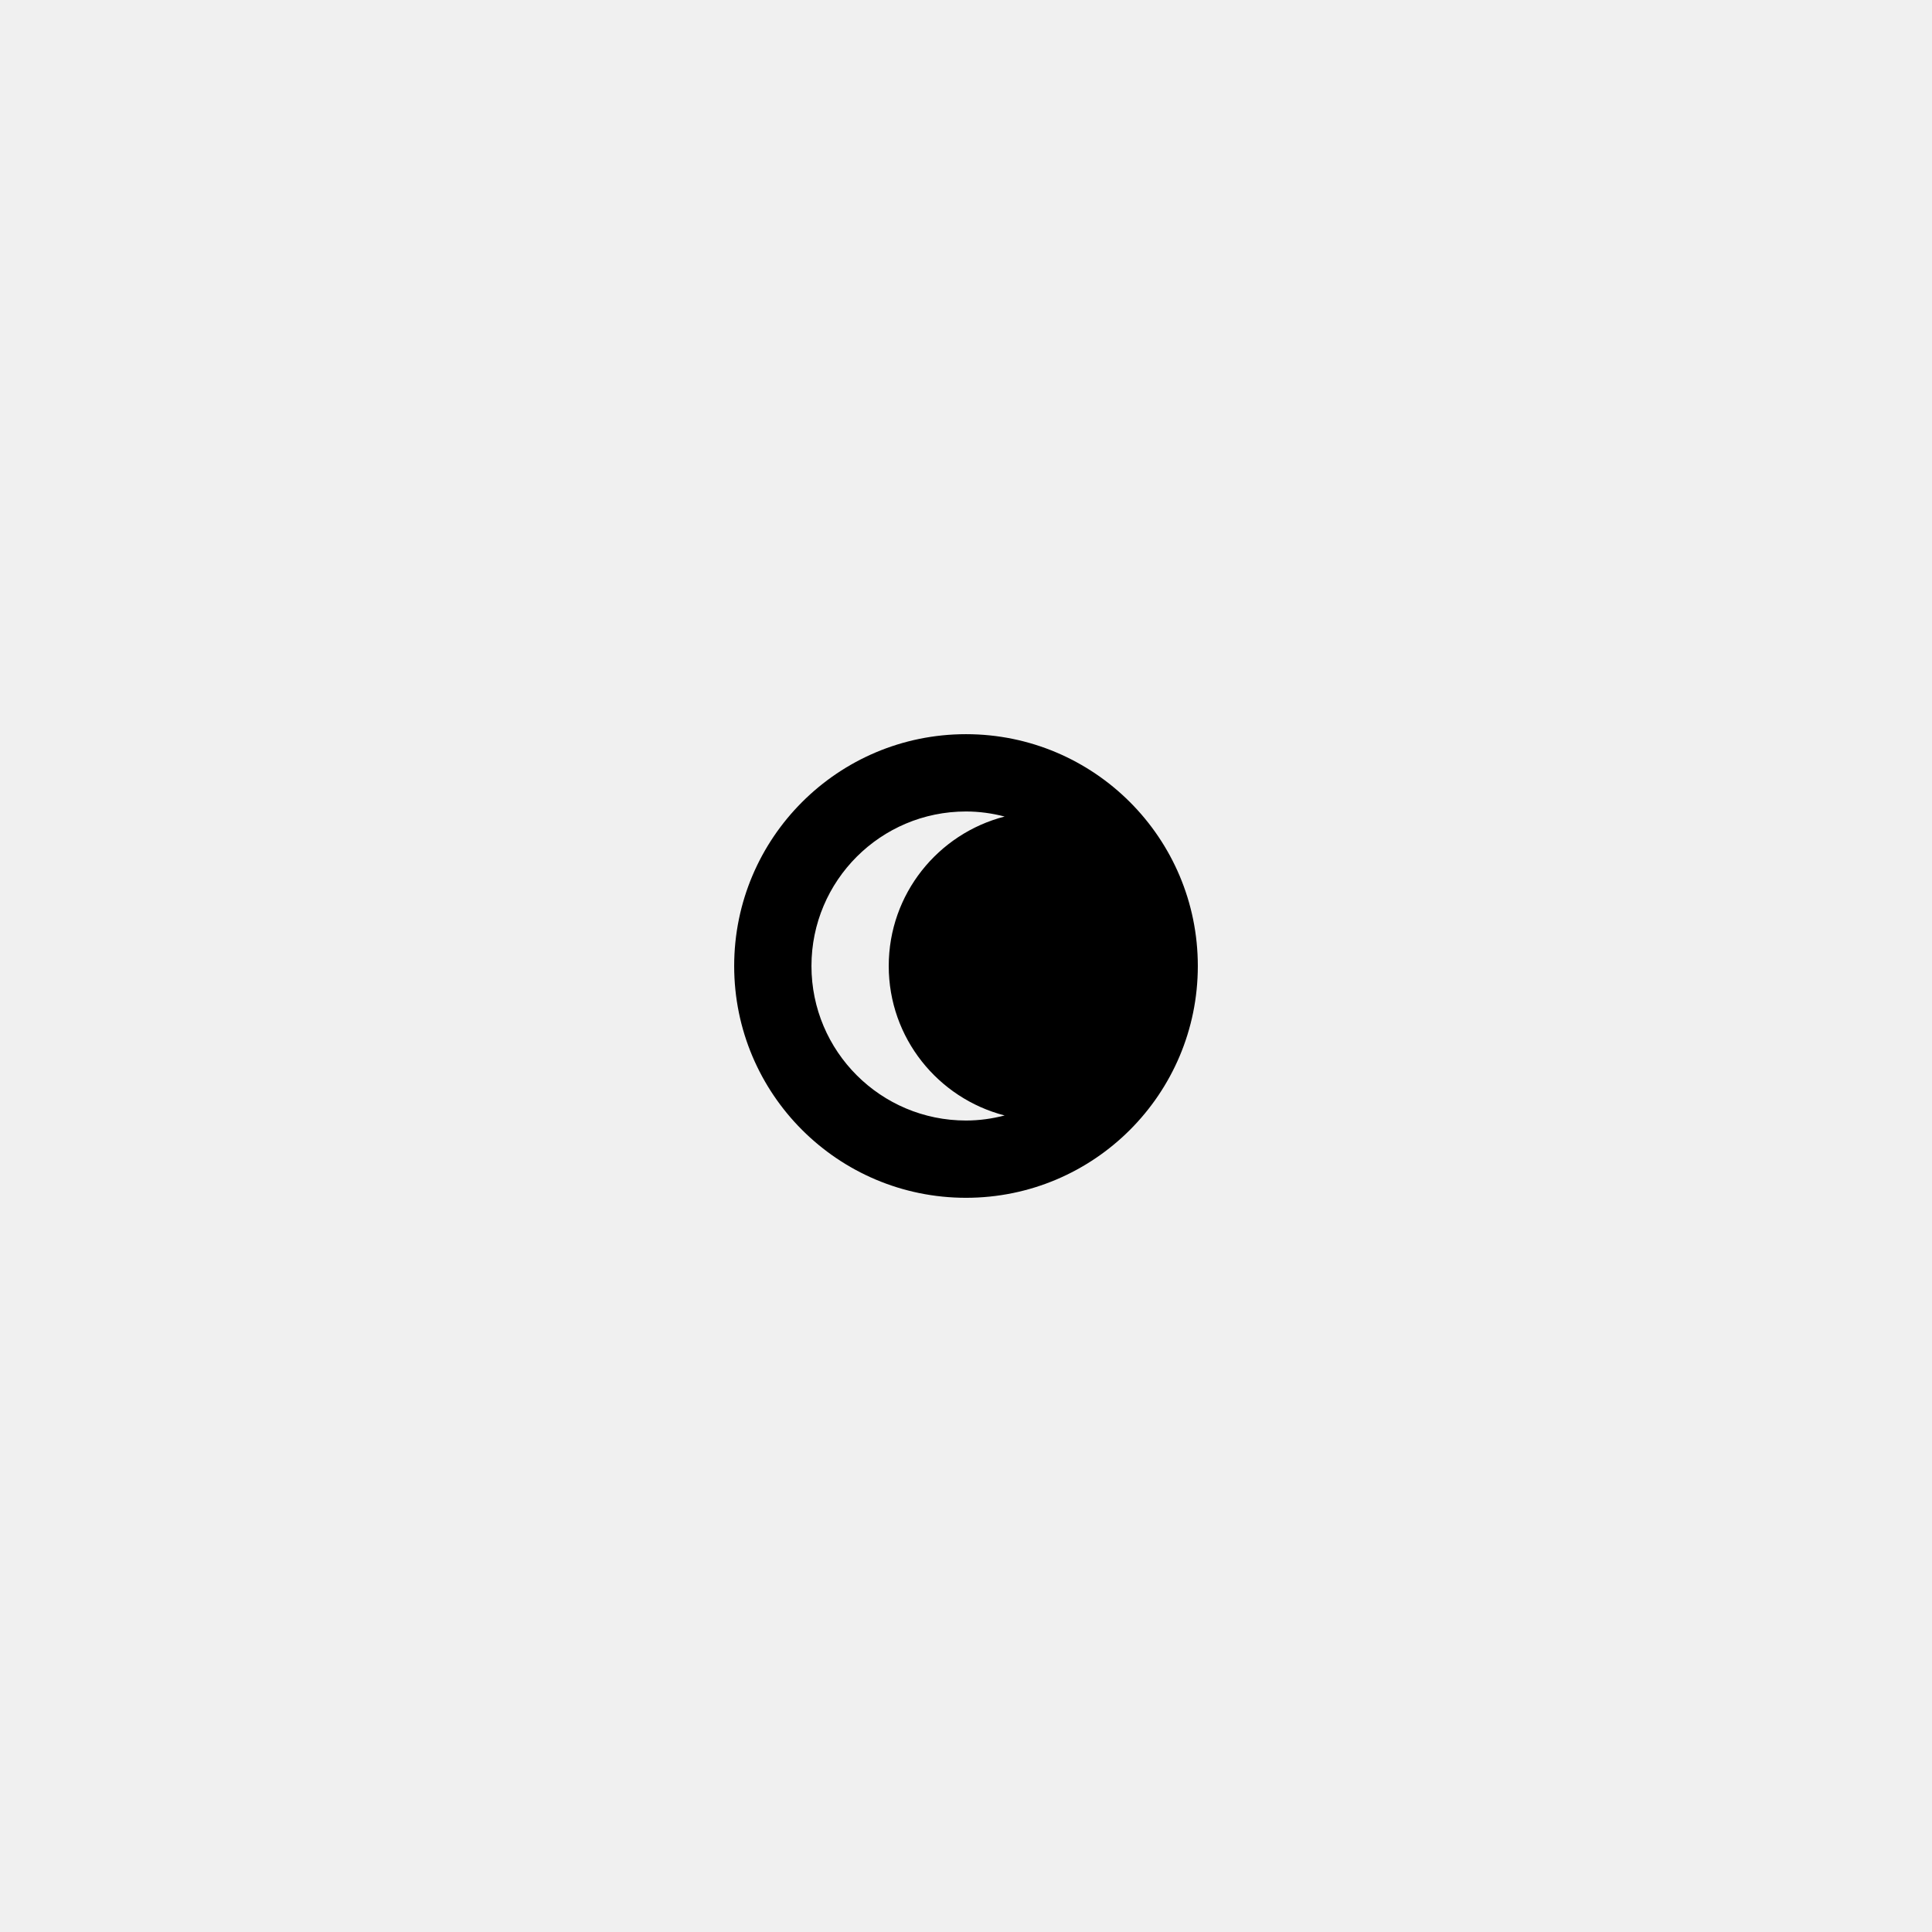
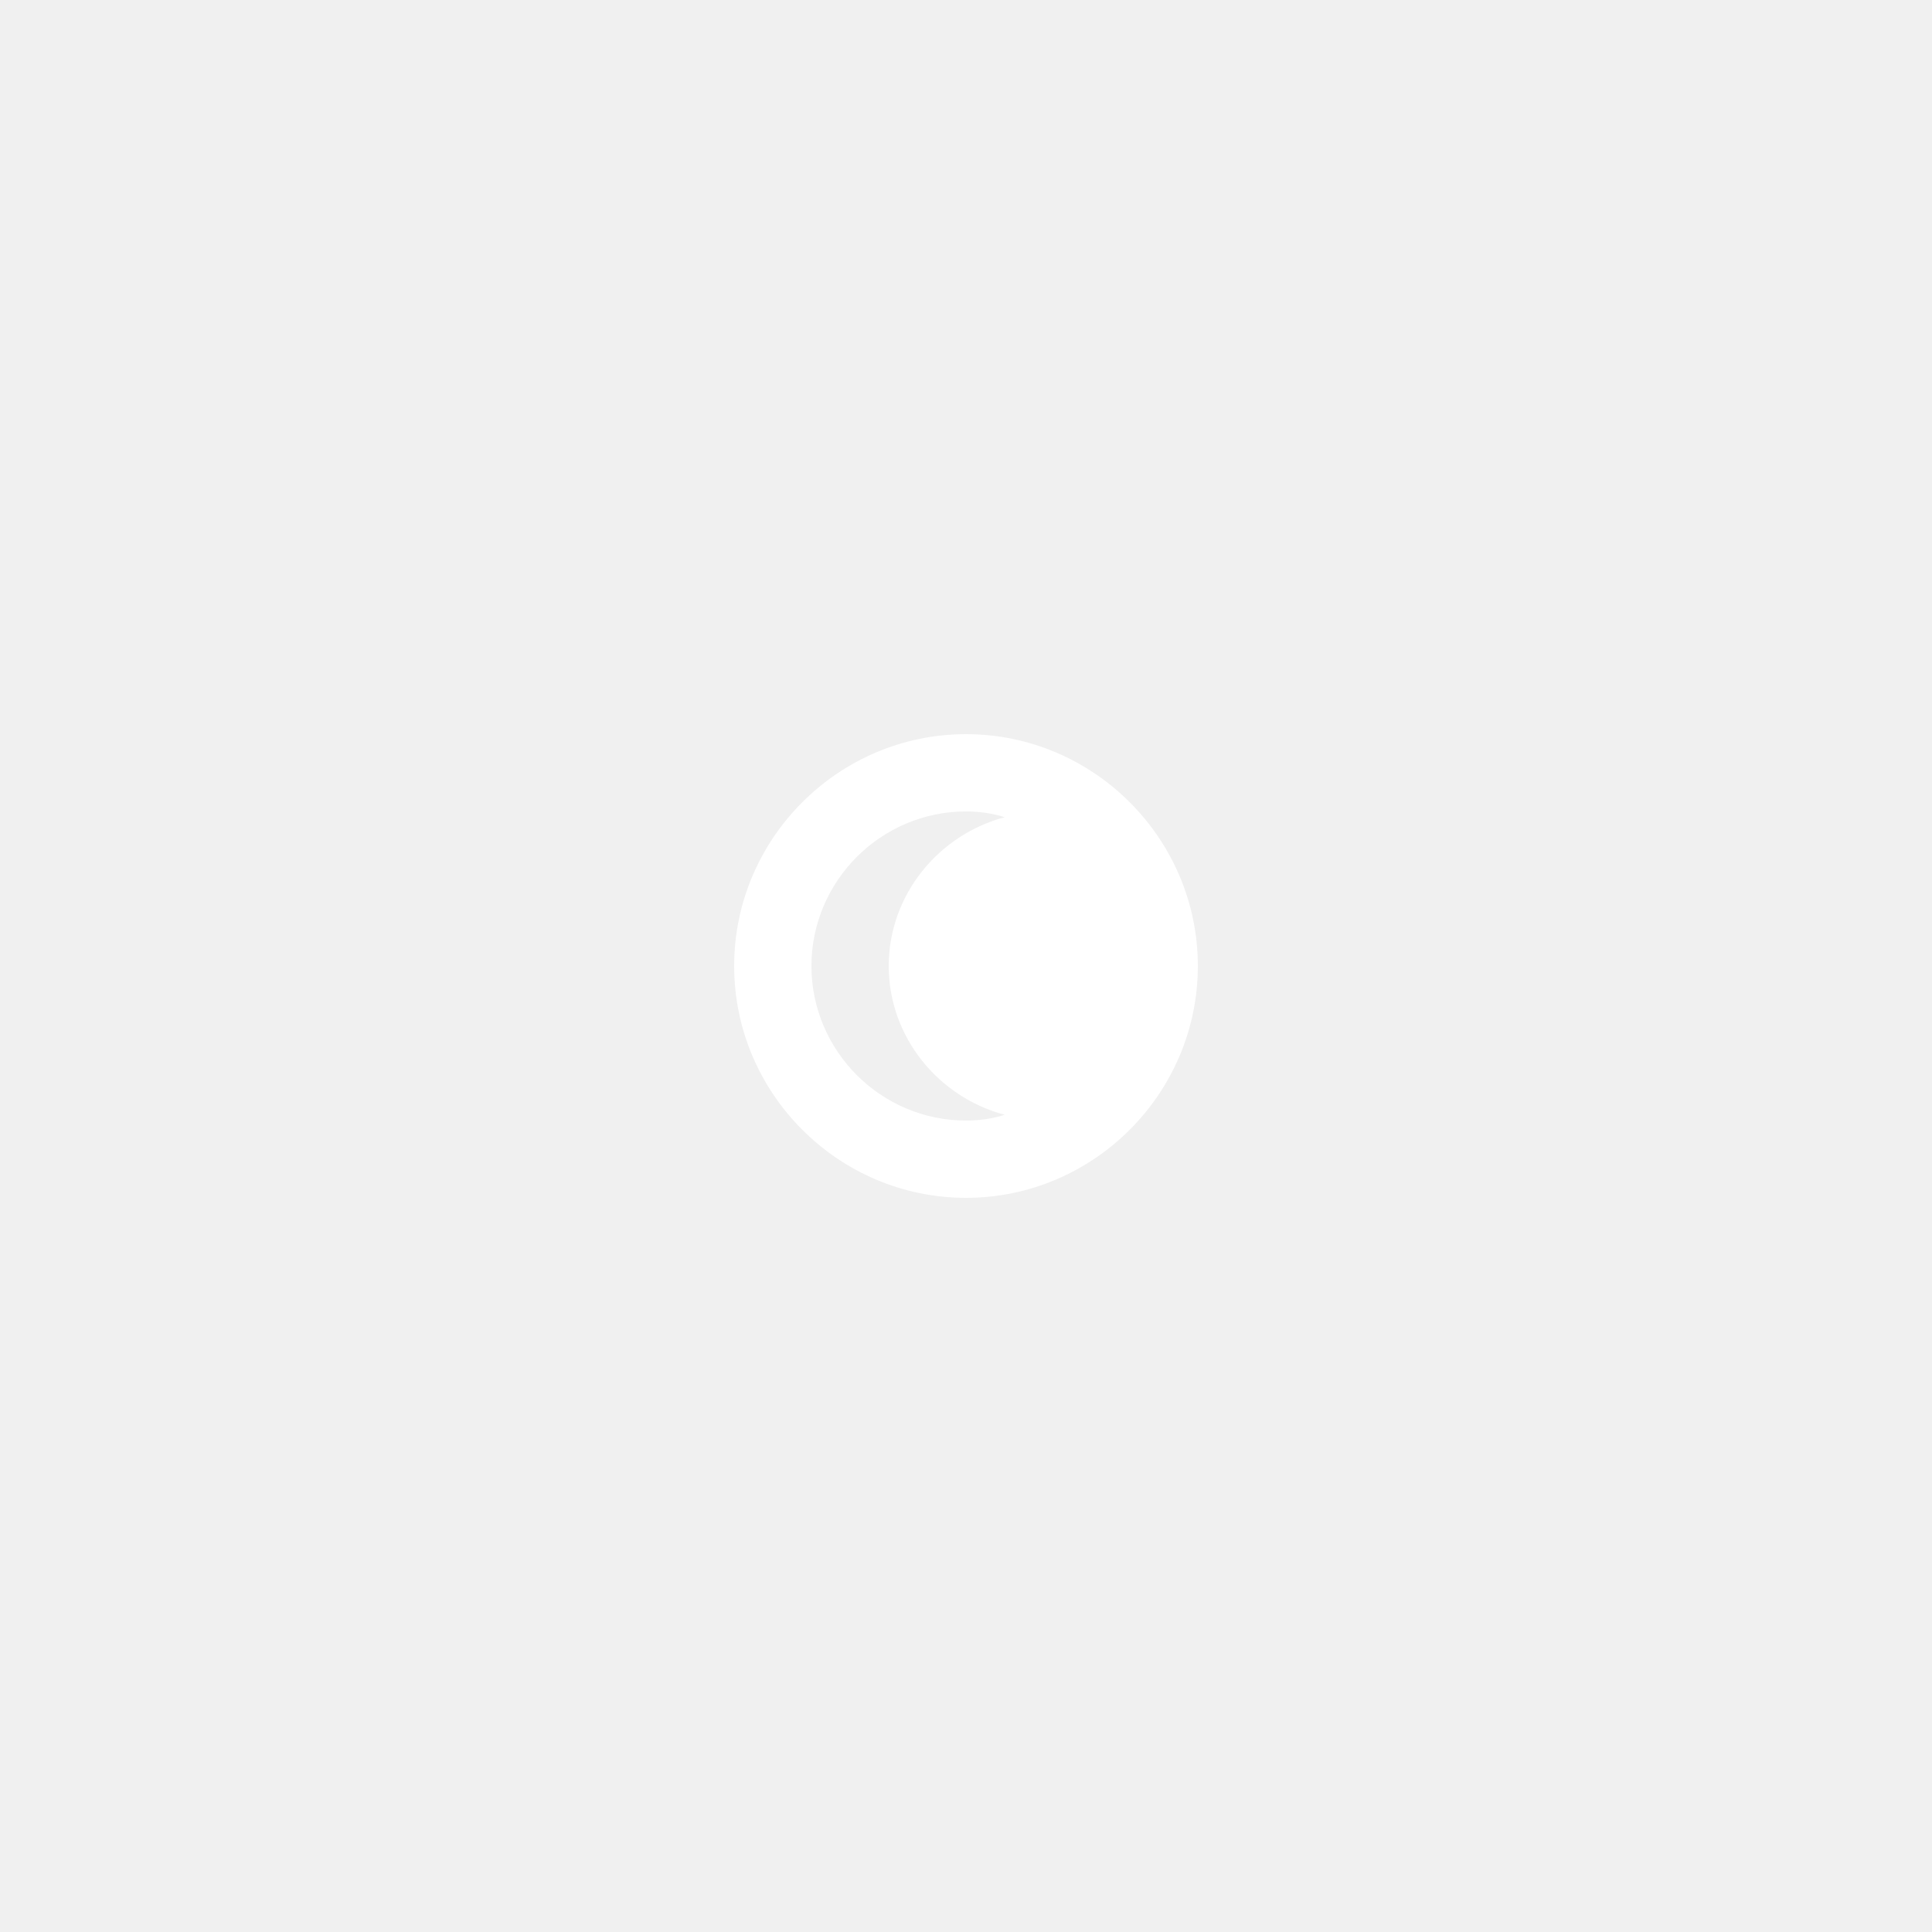
- <svg xmlns="http://www.w3.org/2000/svg" version="1.1" id="Layer_1" x="0px" y="0px" width="100px" height="100px" viewBox="0 0 100 100" enable-background="new 0 0 100 100" xml:space="preserve">
-   <path fill-rule="evenodd" clip-rule="evenodd" d="M50,61.998c-6.626,0-11.999-5.371-11.999-11.998S43.374,38.001,50,38.001  c6.627,0,11.999,5.372,11.999,11.999S56.627,61.998,50,61.998z M52,42.264c-0.641-0.166-1.308-0.262-2-0.262  c-4.417,0-7.999,3.58-7.999,7.998s3.582,7.998,7.999,7.998c0.692,0,1.359-0.096,2-0.262c-3.448-0.889-5.999-4.01-5.999-7.736  S48.552,43.152,52,42.264z" />
+ <svg xmlns="http://www.w3.org/2000/svg" version="1.1" id="Layer_1" x="0px" y="0px" viewBox="0 0 100 100" style="enable-background:new 0 0 100 100;" xml:space="preserve">
+   <style type="text/css">
+ 	.st0{fill-rule:evenodd;clip-rule:evenodd;fill:#FFFFFF;}
+ </style>
+   <path class="st0" d="M50,62c-6.6,0-12-5.4-12-12s5.4-12,12-12c6.6,0,12,5.4,12,12S56.6,62,50,62z M52,42.3c-0.6-0.2-1.3-0.3-2-0.3  c-4.4,0-8,3.6-8,8s3.6,8,8,8c0.7,0,1.4-0.1,2-0.3c-3.4-0.9-6-4-6-7.7S48.6,43.2,52,42.3z" />
</svg>
